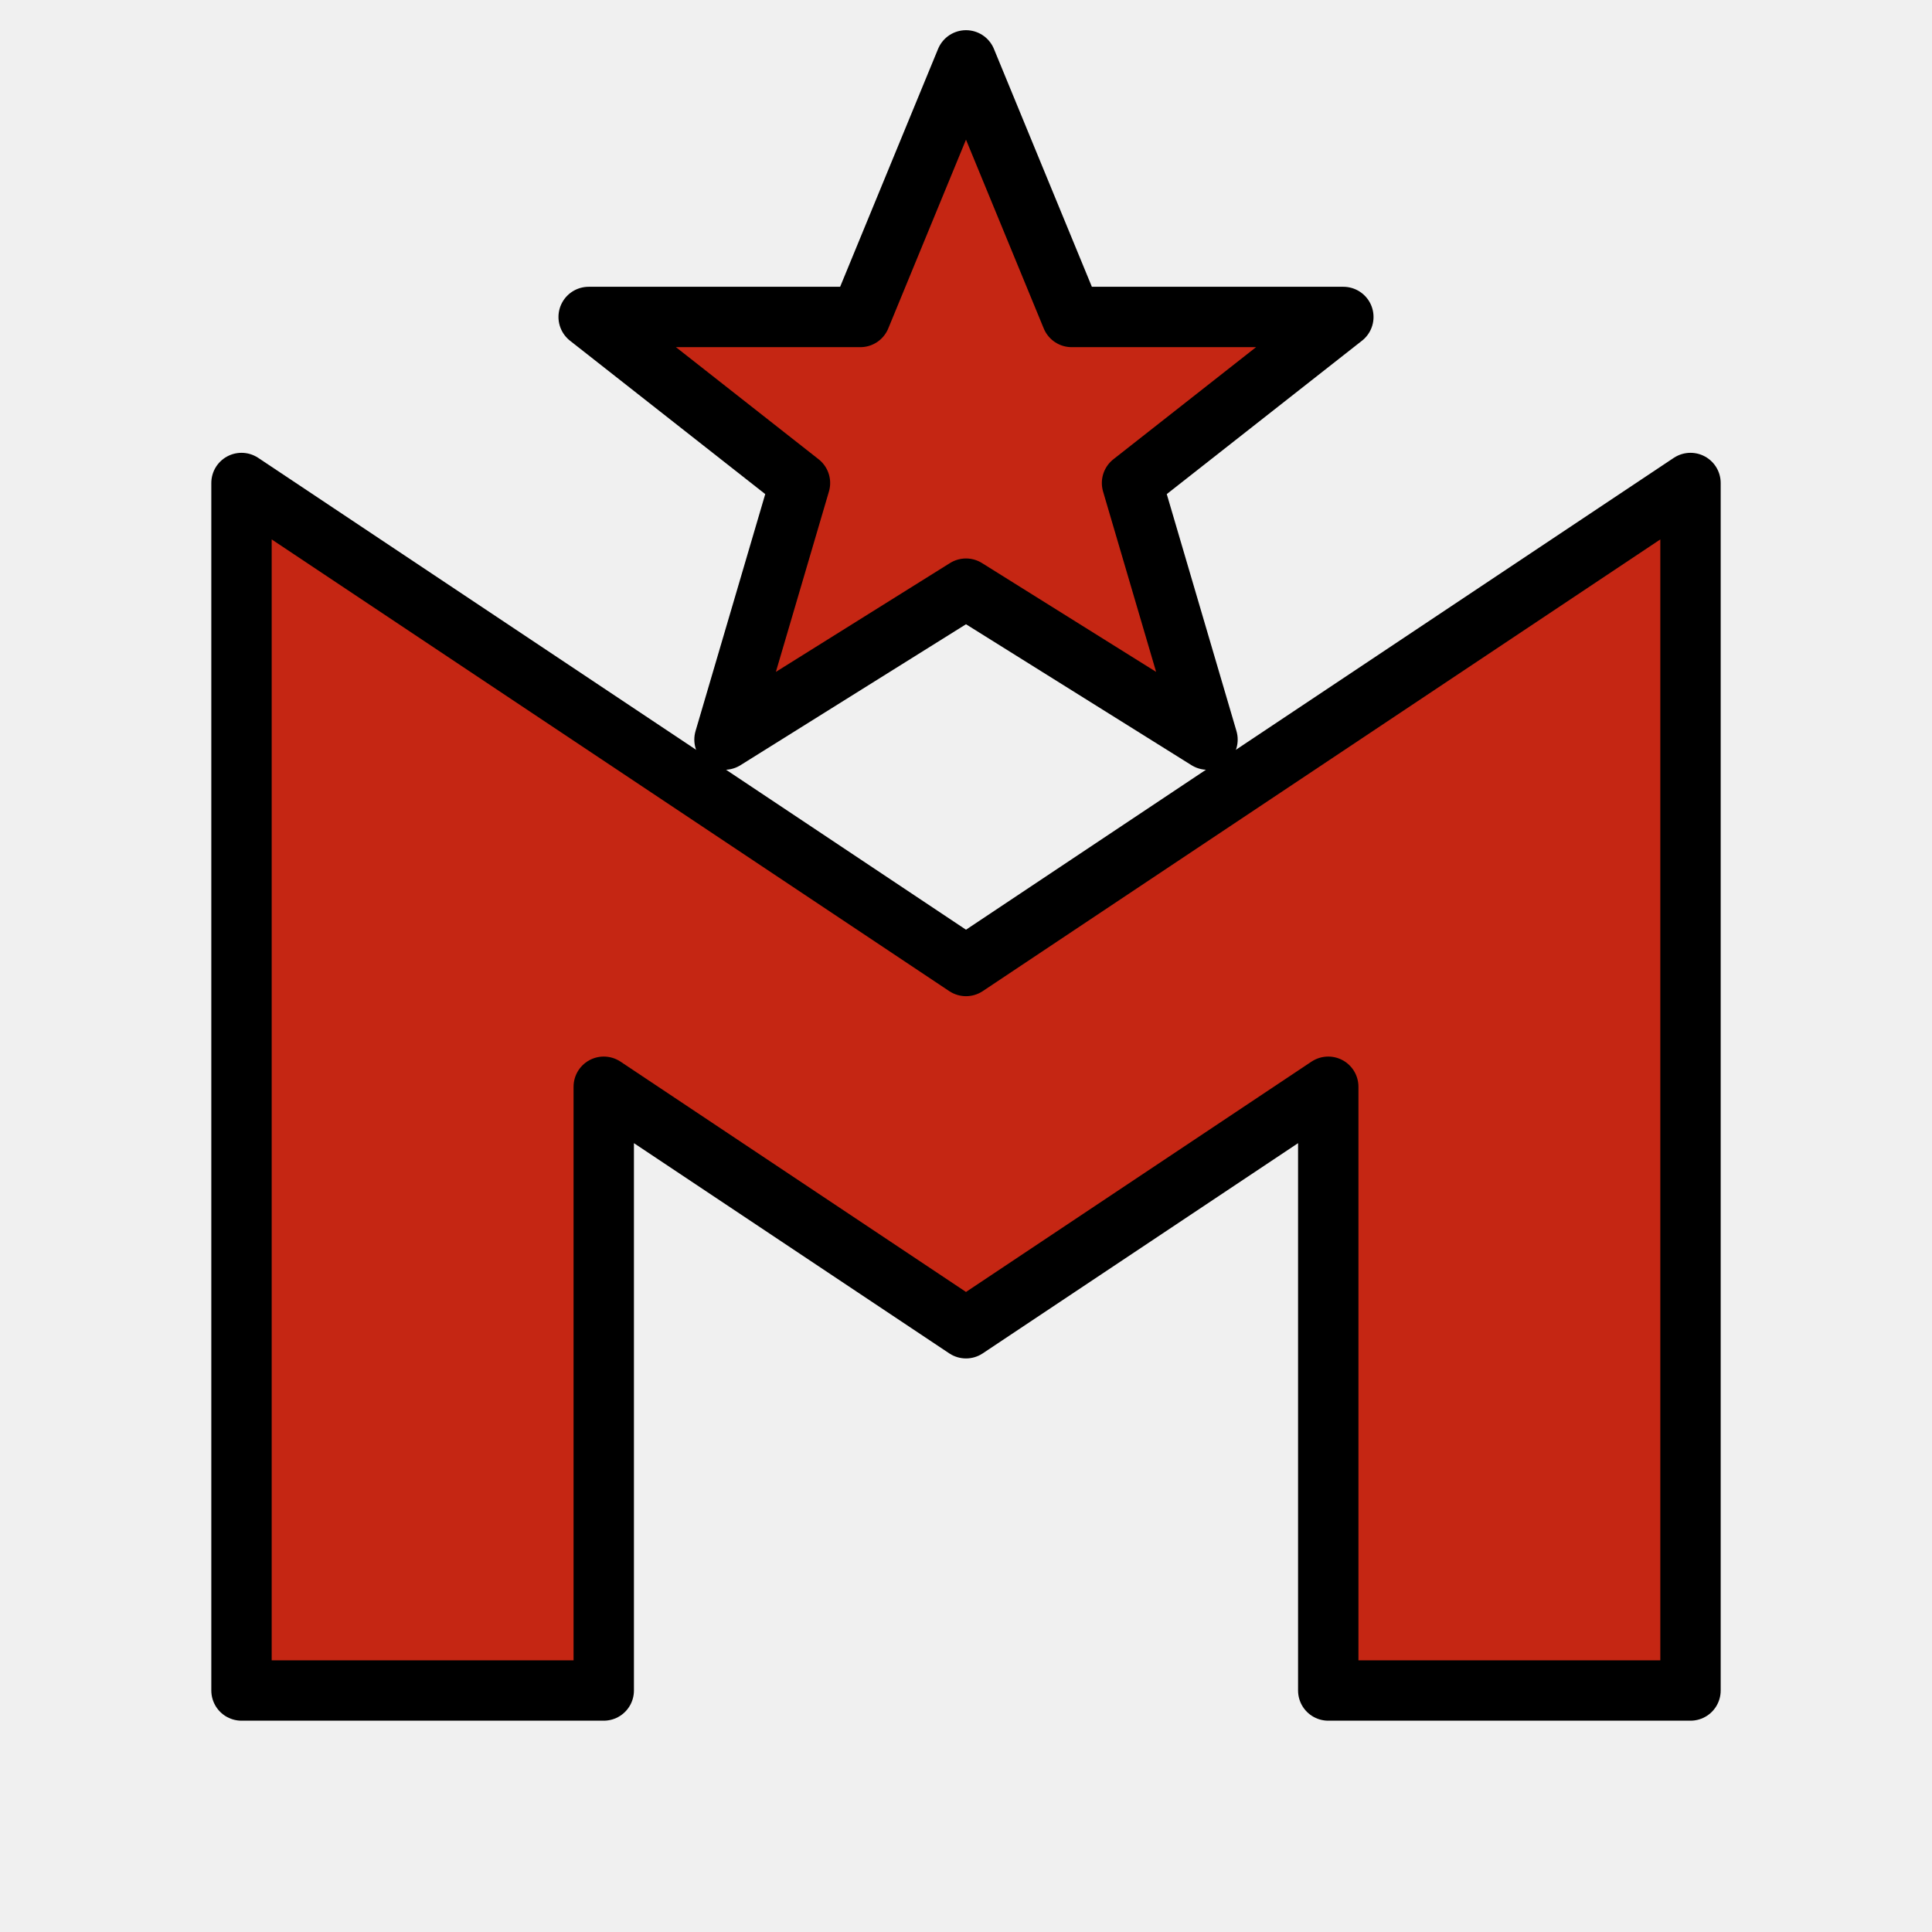
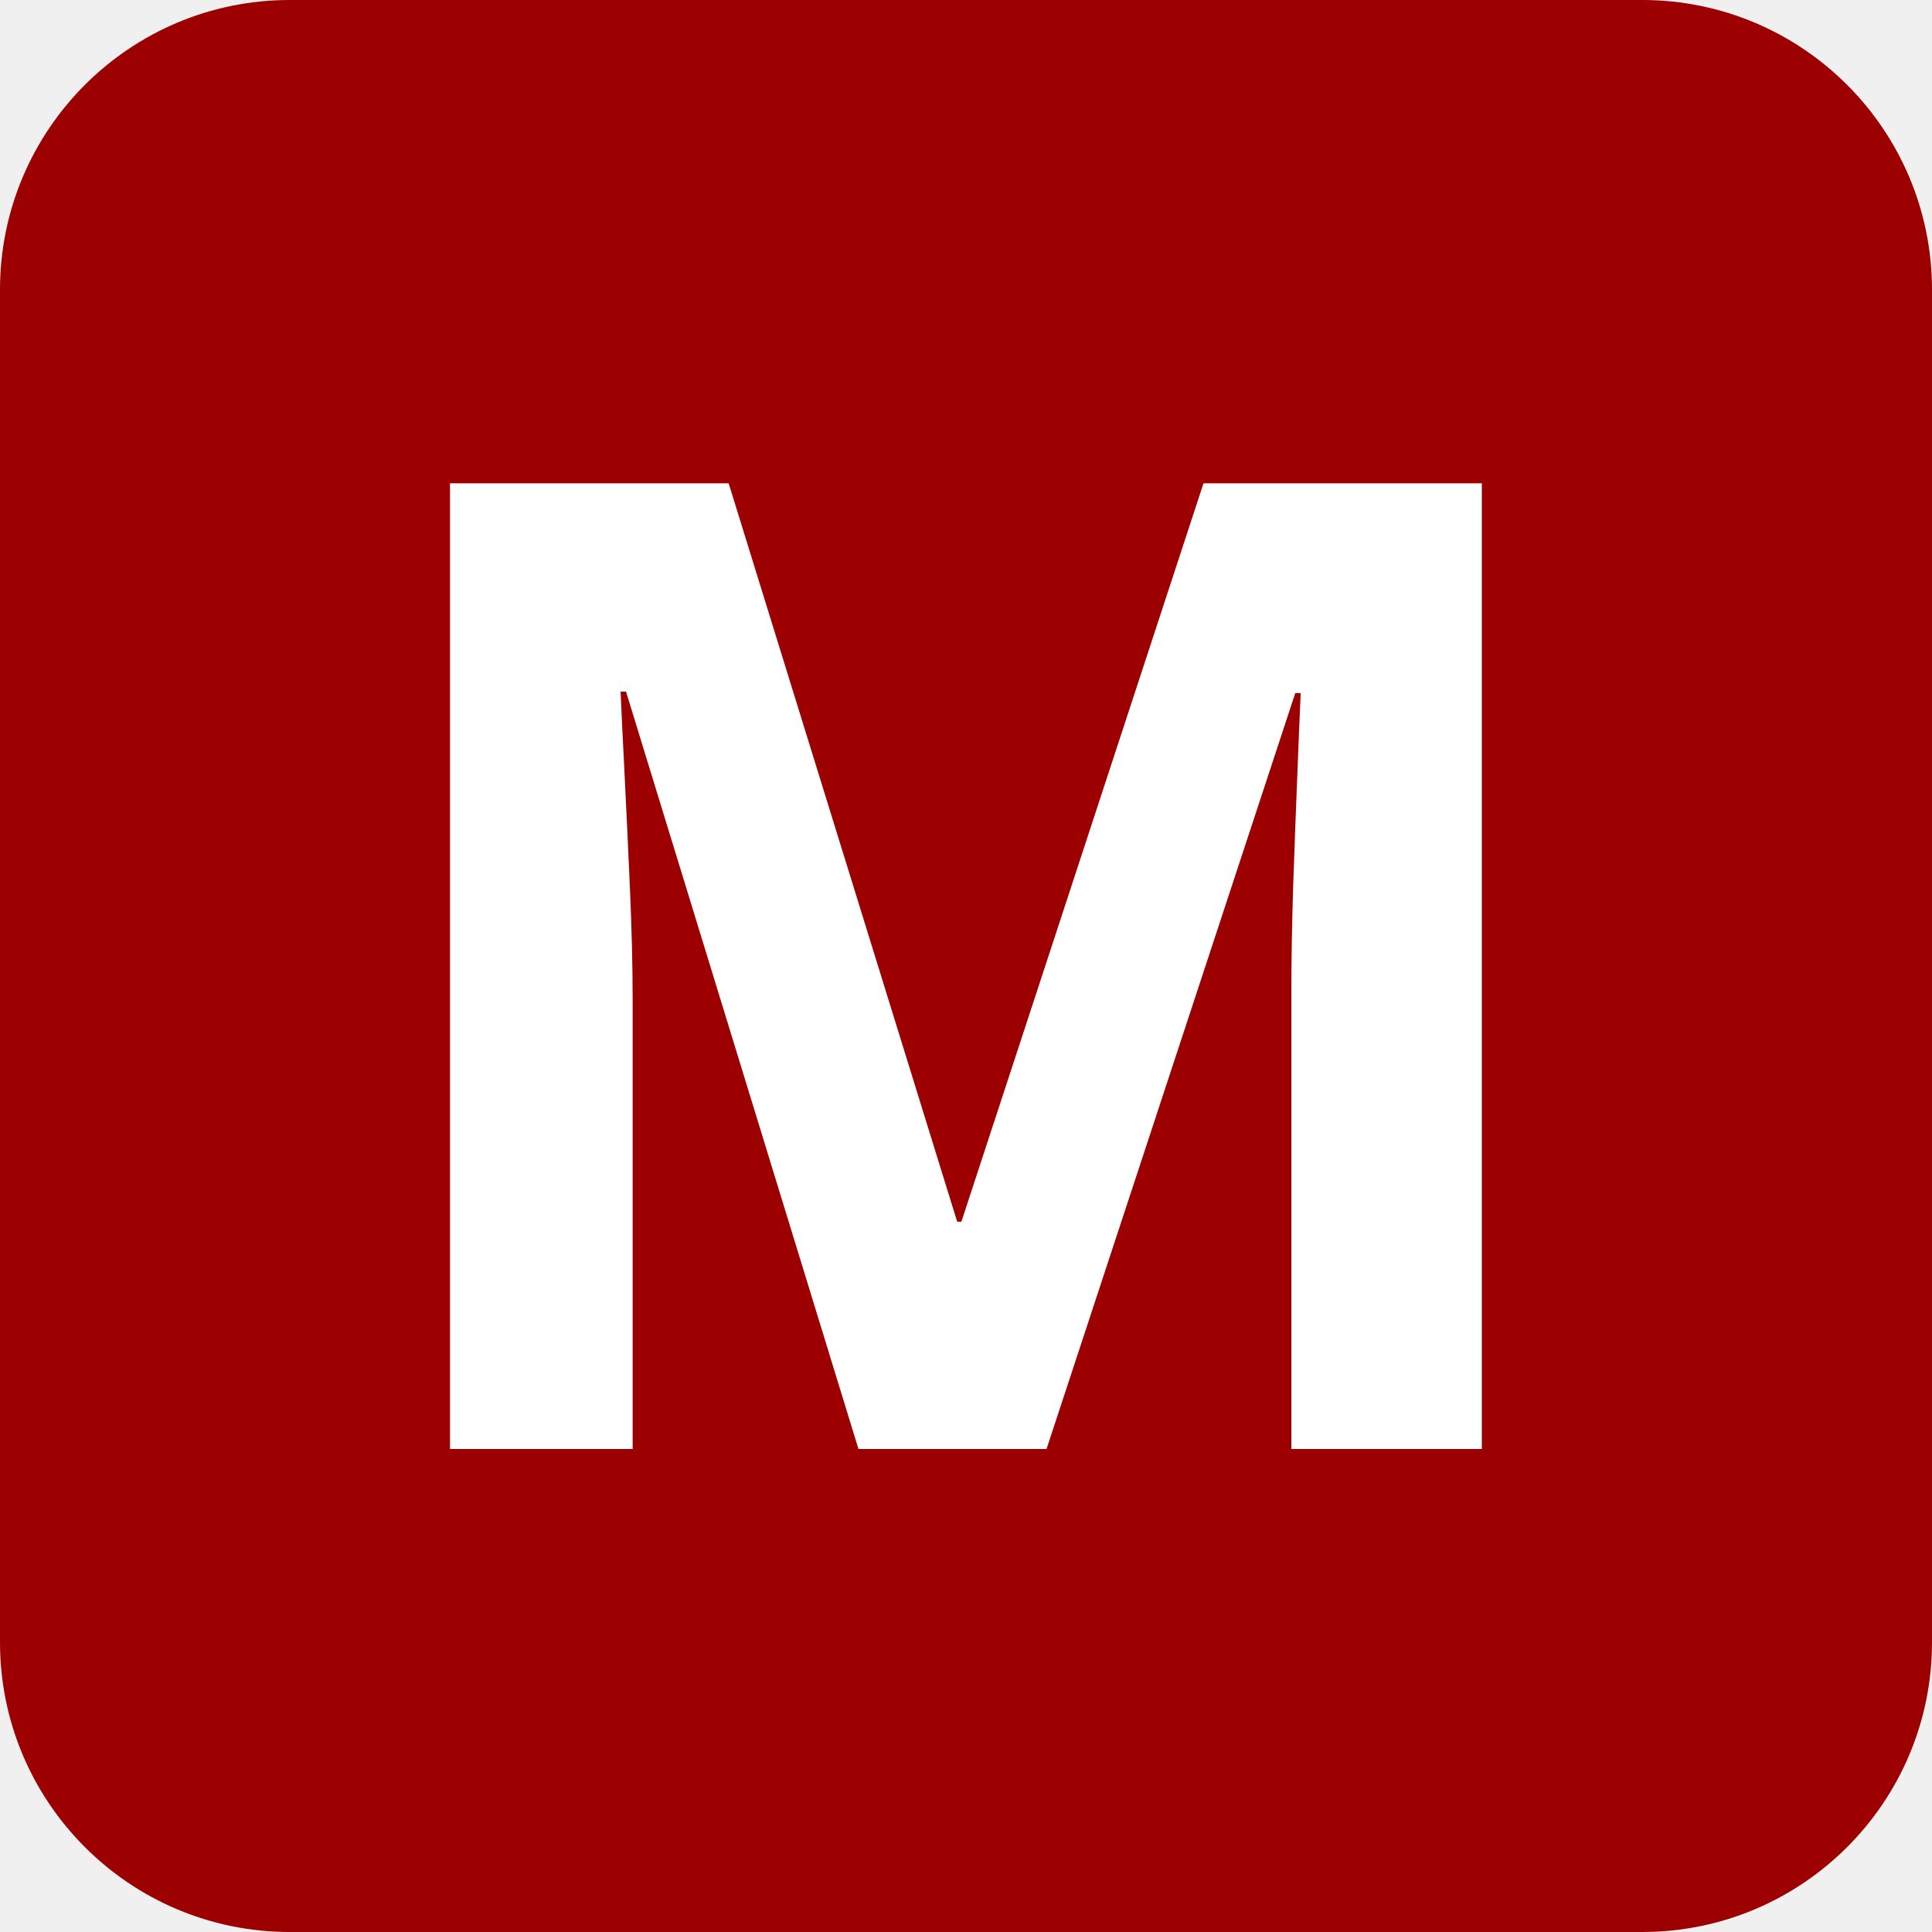
- <svg xmlns="http://www.w3.org/2000/svg" width="64" height="64" viewBox="0 0 64 64" fill="none">
-   <path d="M8 56V16L32 32L56 16V56H44V36L32 44L20 36V56H8Z" fill="#C52613" stroke="#000000" stroke-width="2" stroke-linejoin="round" />
-   <path d="M32 2L35.5 10.5H44.5L37.5 16L40 24.5L32 19.5L24 24.5L26.5 16L19.5 10.5H28.5L32 2Z" fill="#C52613" stroke="#000000" stroke-width="2" stroke-linejoin="round" />
+ <svg xmlns="http://www.w3.org/2000/svg" width="200" height="200" viewBox="0 0 100 100">
+   <defs>
+     <style>
+             .black-rounded-rect {
+             fill: #9c0001;
+             rx: 15;
+             ry: 15;
+             }
+             .white-text {
+             fill: #ffffff;
+             font-family: 'Avenir', 'Gill Sans', 'Tahoma', 'Verdana', sans-serif, 'Segoe UI';
+             font-weight: bold;
+             font-size: 70px;
+             }
+         </style>
+   </defs>
+   <rect x="0" y="0" width="100" height="100" class="black-rounded-rect" />
+   <text x="50" y="75" text-anchor="middle" class="white-text">M</text>
</svg>
